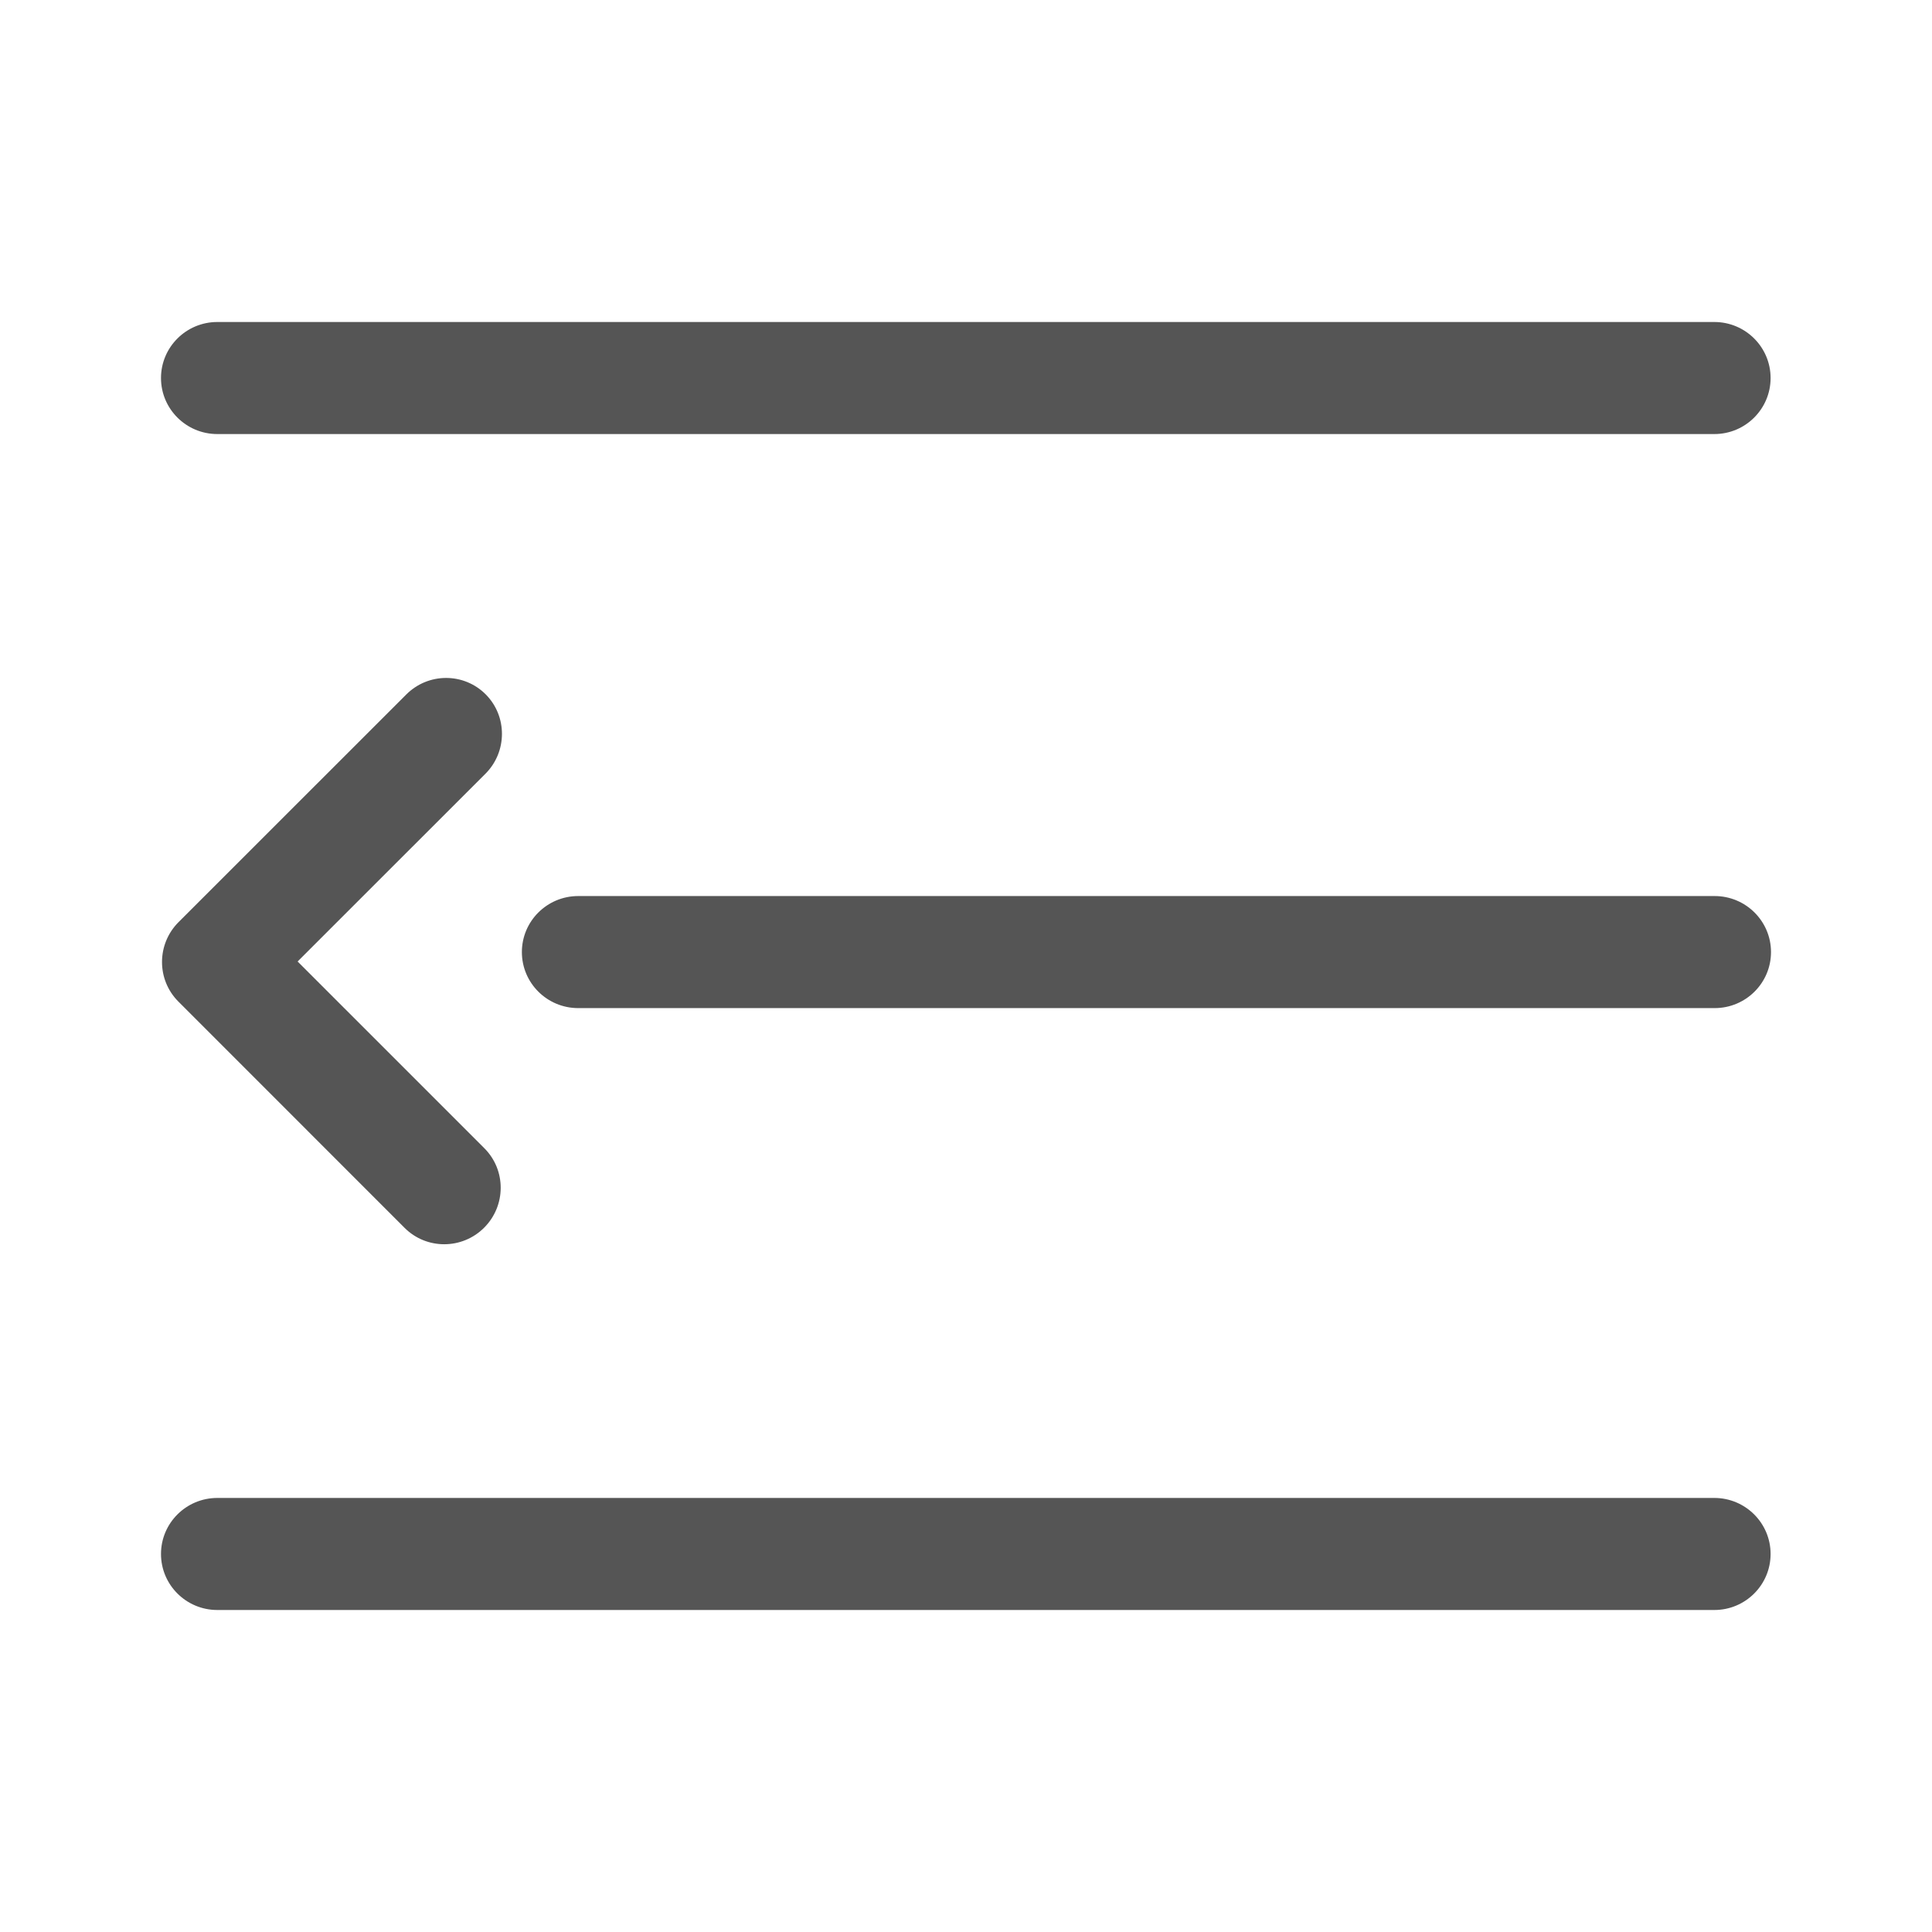
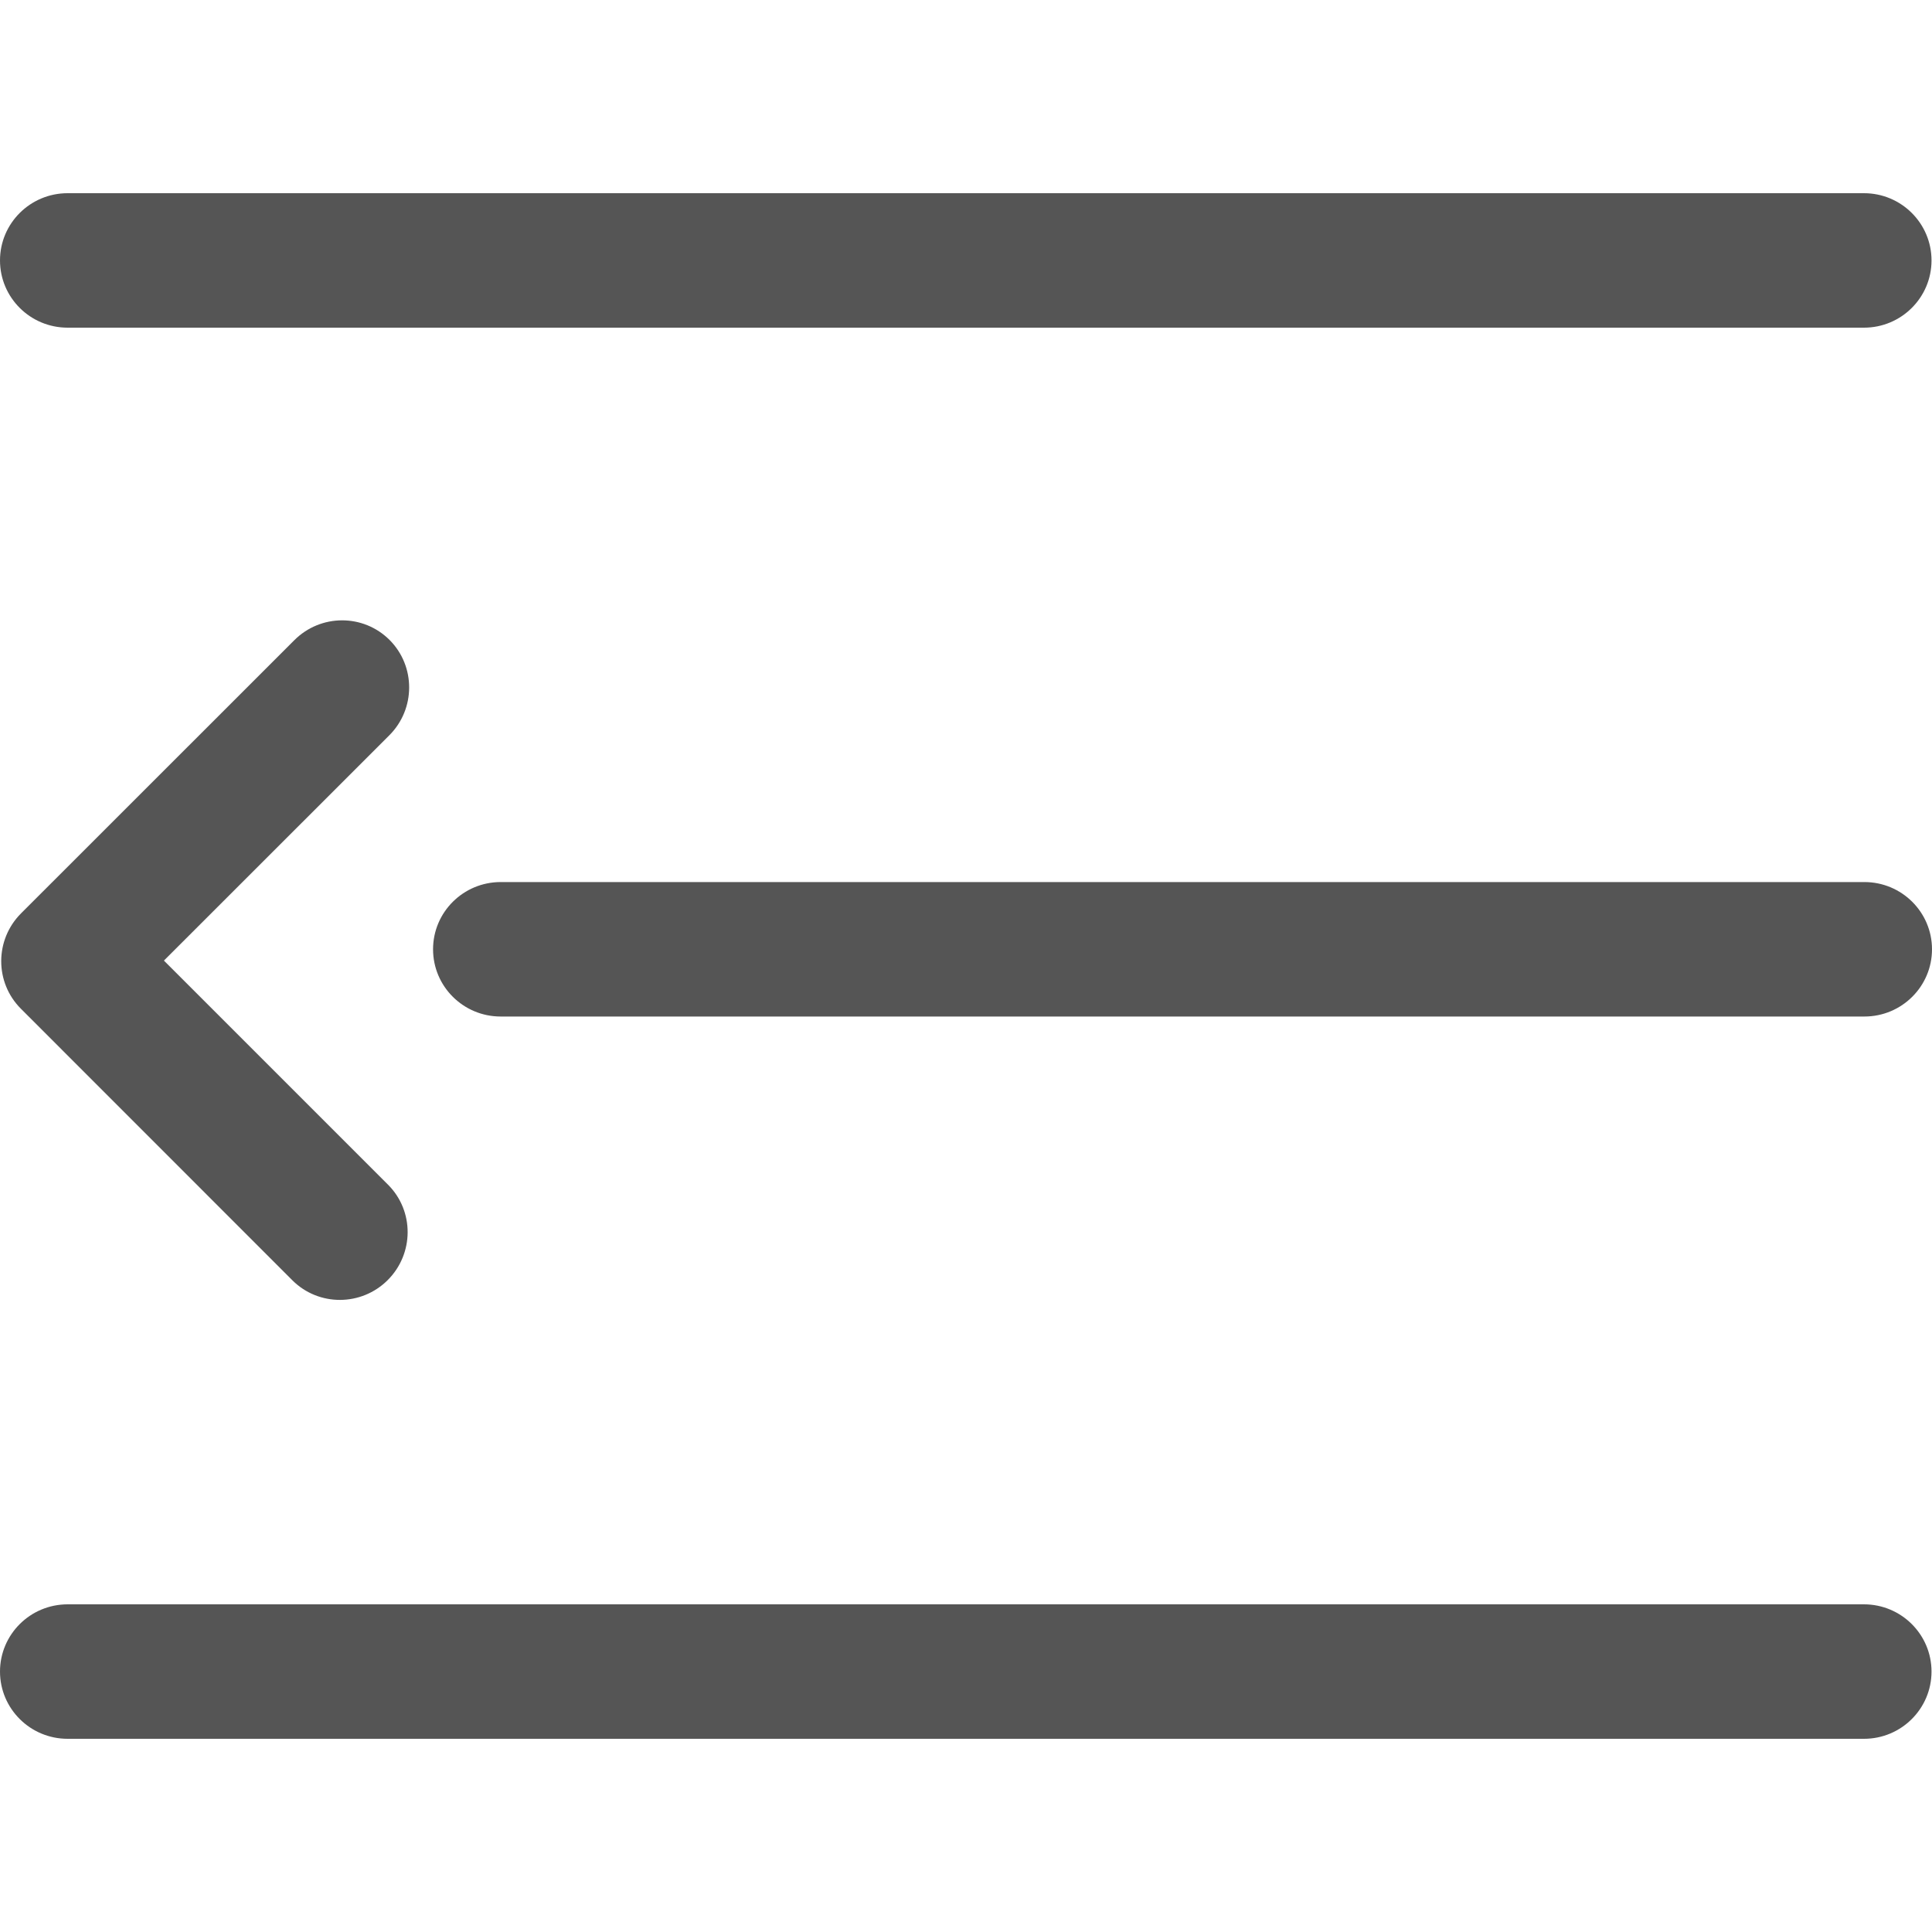
- <svg xmlns="http://www.w3.org/2000/svg" width="24" height="24" viewBox="0 0 24 24">
-   <path fill="#555" d="M2.7,5.392 C2.313,5.392 2,5.08 2,4.696 C2,4.312 2.313,4 2.7,4 L21.296,4 C21.682,4 21.995,4.312 21.995,4.696 C21.995,5.08 21.682,5.392 21.296,5.392 L2.7,5.392 Z M2.7,20 C2.313,20 2,19.688 2,19.304 C2,18.92 2.313,18.608 2.7,18.608 L21.296,18.608 C21.682,18.608 21.995,18.92 21.995,19.304 C21.995,19.688 21.682,20 21.296,20 L2.7,20 Z M3.697,11.944 L6.017,14.264 C6.289,14.536 6.287,14.978 6.014,15.251 C5.741,15.524 5.299,15.525 5.027,15.254 L2.216,12.442 C1.944,12.17 1.945,11.728 2.218,11.455 L5.046,8.628 C5.319,8.354 5.761,8.353 6.033,8.625 C6.304,8.897 6.303,9.339 6.03,9.612 L3.697,11.944 Z M7.183,12.523 C6.796,12.523 6.483,12.211 6.483,11.827 C6.483,11.443 6.796,11.131 7.183,11.131 L21.3,11.131 C21.687,11.131 22,11.443 22,11.827 C22,12.211 21.687,12.523 21.3,12.523 L7.183,12.523 Z" />
+ <svg xmlns="http://www.w3.org/2000/svg" width="20" height="20" viewBox="0 0 20 20">
+   <path fill="#555" d="M0.7,3.392 C0.313,3.392 -8.52651283e-13,3.08 -8.52651283e-13,2.696 C-8.52651283e-13,2.312 0.313,2 0.7,2 L19.296,2 C19.682,2 19.995,2.312 19.995,2.696 C19.995,3.08 19.682,3.392 19.296,3.392 L0.7,3.392 Z M0.7,18 C0.313,18 2.78532752e-12,17.688 2.78532752e-12,17.304 C2.78532752e-12,16.92 0.313,16.608 0.7,16.608 L19.296,16.608 C19.682,16.608 19.995,16.92 19.995,17.304 C19.995,17.688 19.682,18 19.296,18 L0.7,18 Z M1.697,9.944 L4.017,12.264 C4.289,12.536 4.287,12.978 4.014,13.251 C3.741,13.524 3.299,13.525 3.027,13.254 L0.216,10.442 C-0.056,10.17 -0.055,9.728 0.218,9.455 L3.046,6.628 C3.319,6.354 3.761,6.353 4.033,6.625 C4.304,6.897 4.303,7.339 4.03,7.612 L1.697,9.944 Z M5.183,10.523 C4.796,10.523 4.483,10.211 4.483,9.827 C4.483,9.443 4.796,9.131 5.183,9.131 L19.3,9.131 C19.687,9.131 20,9.443 20,9.827 C20,10.211 19.687,10.523 19.3,10.523 L5.183,10.523 Z" />
</svg>
